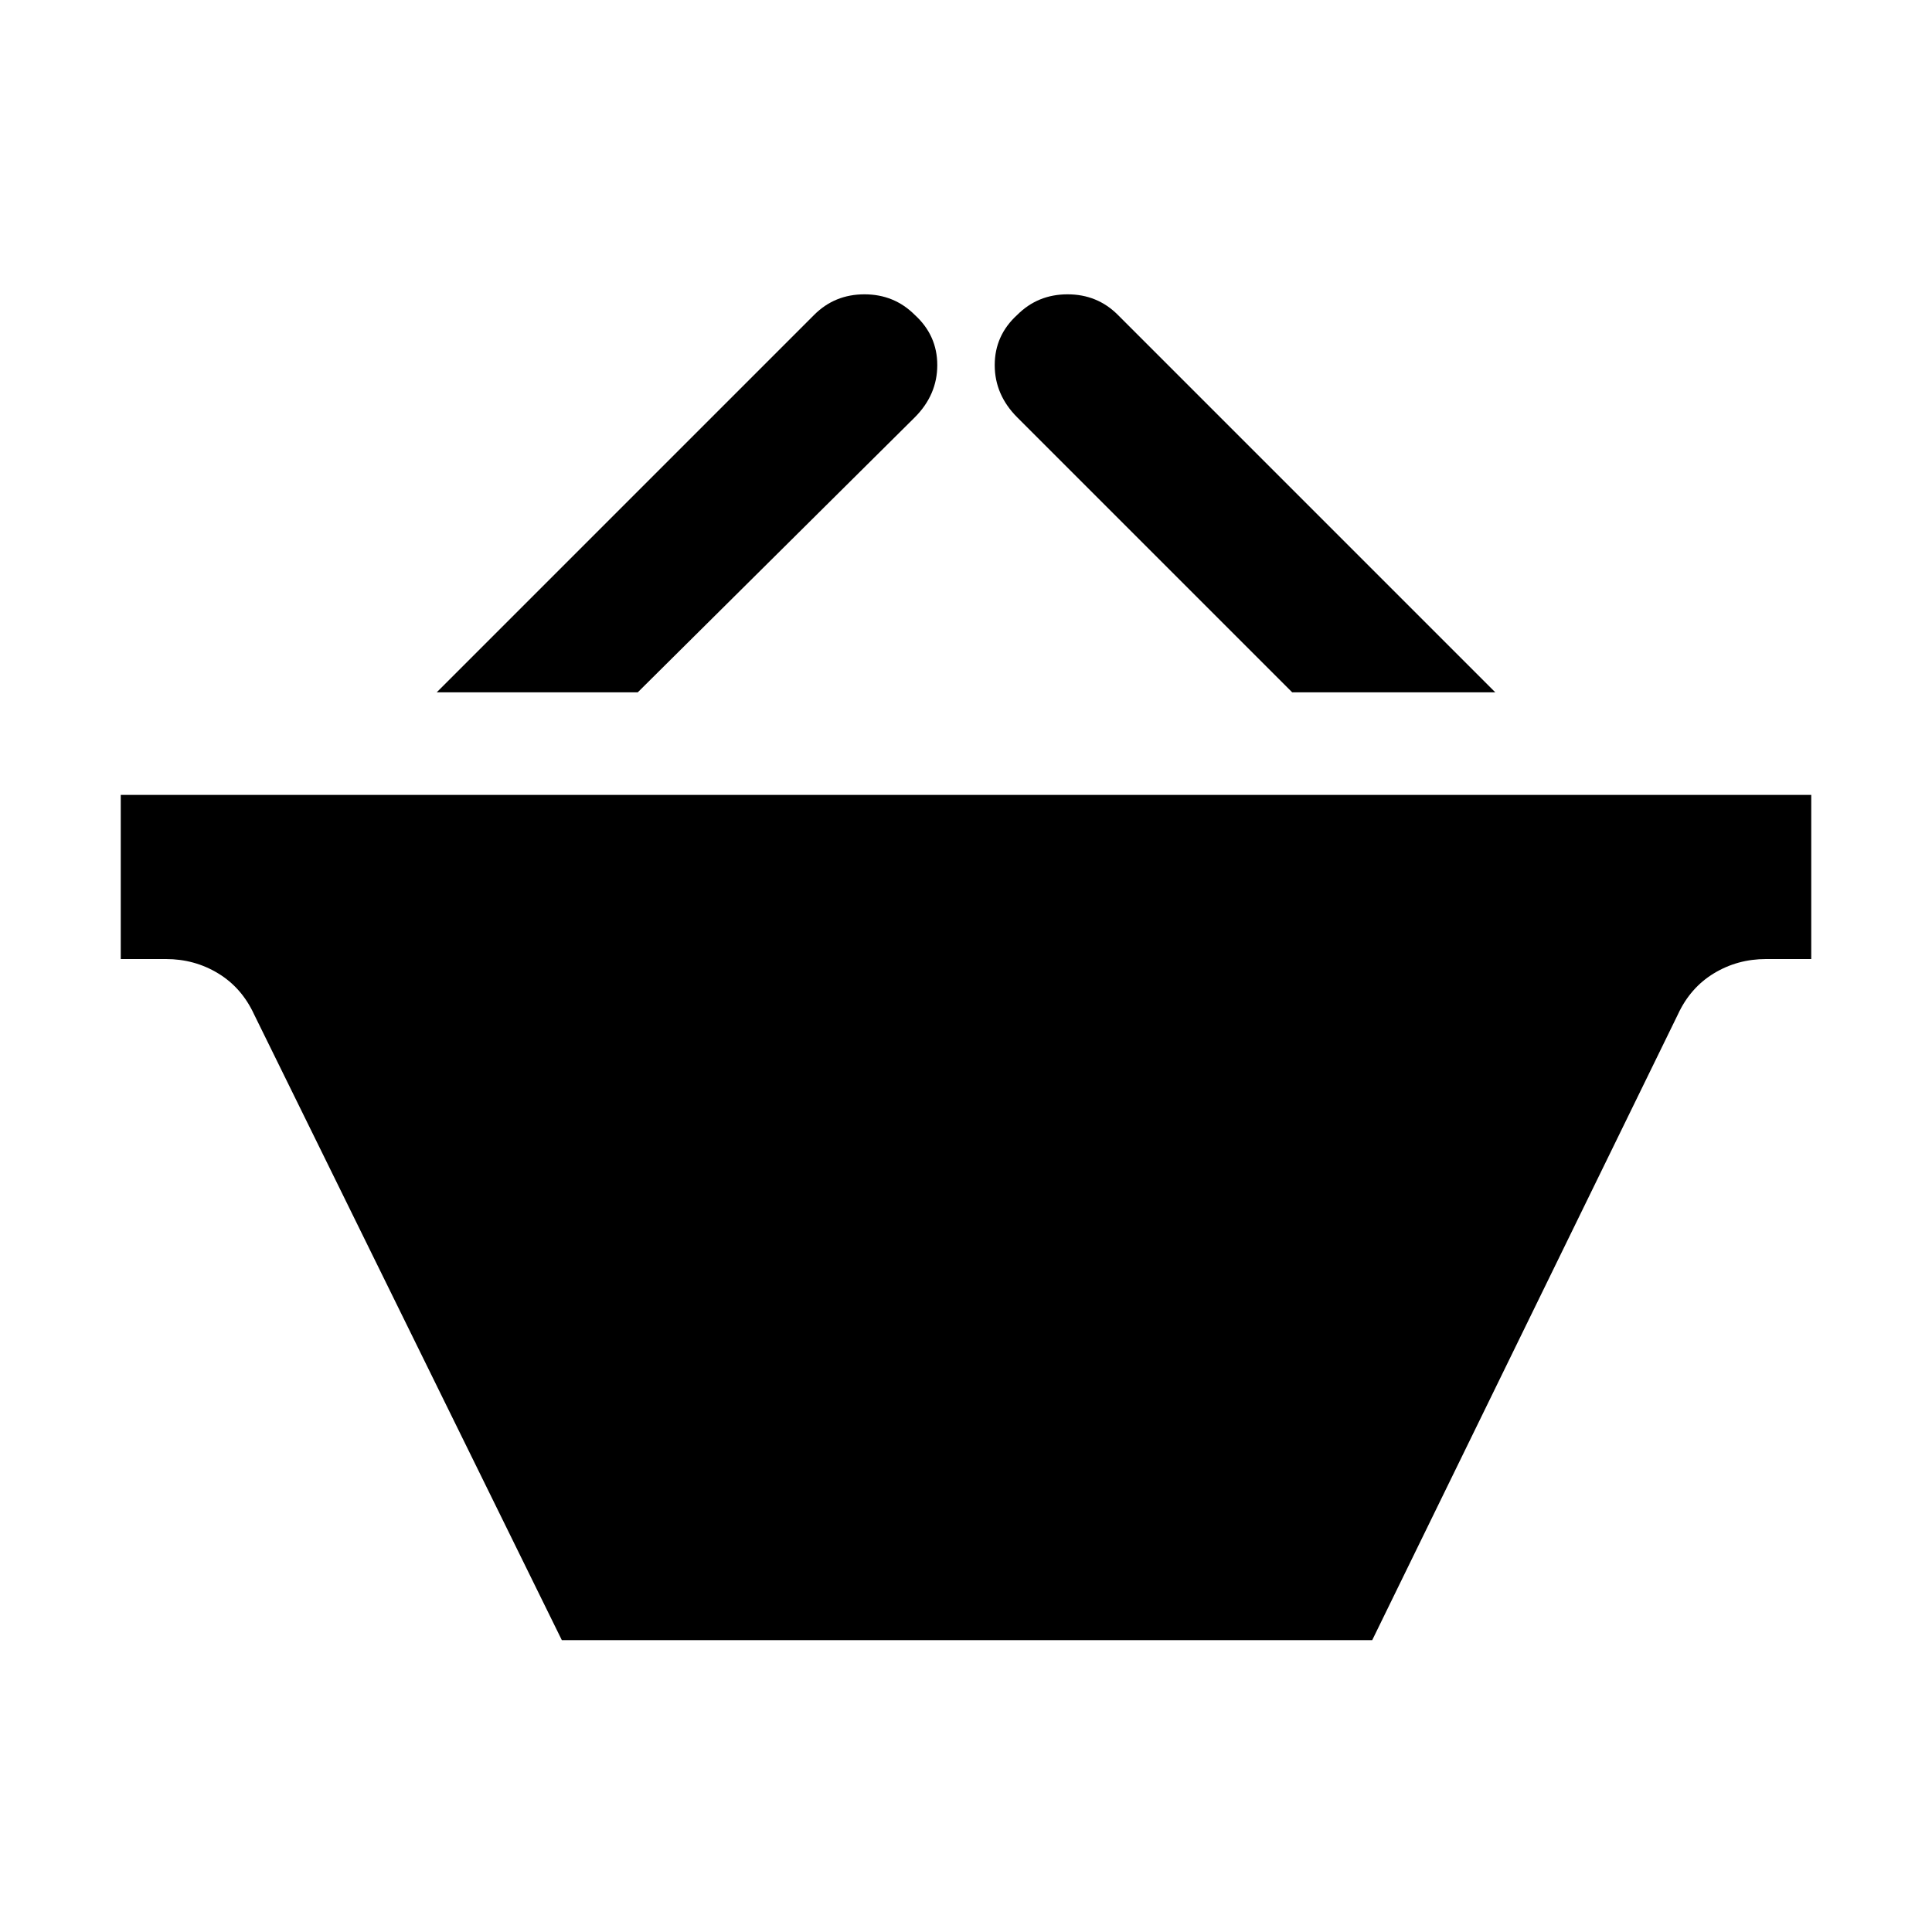
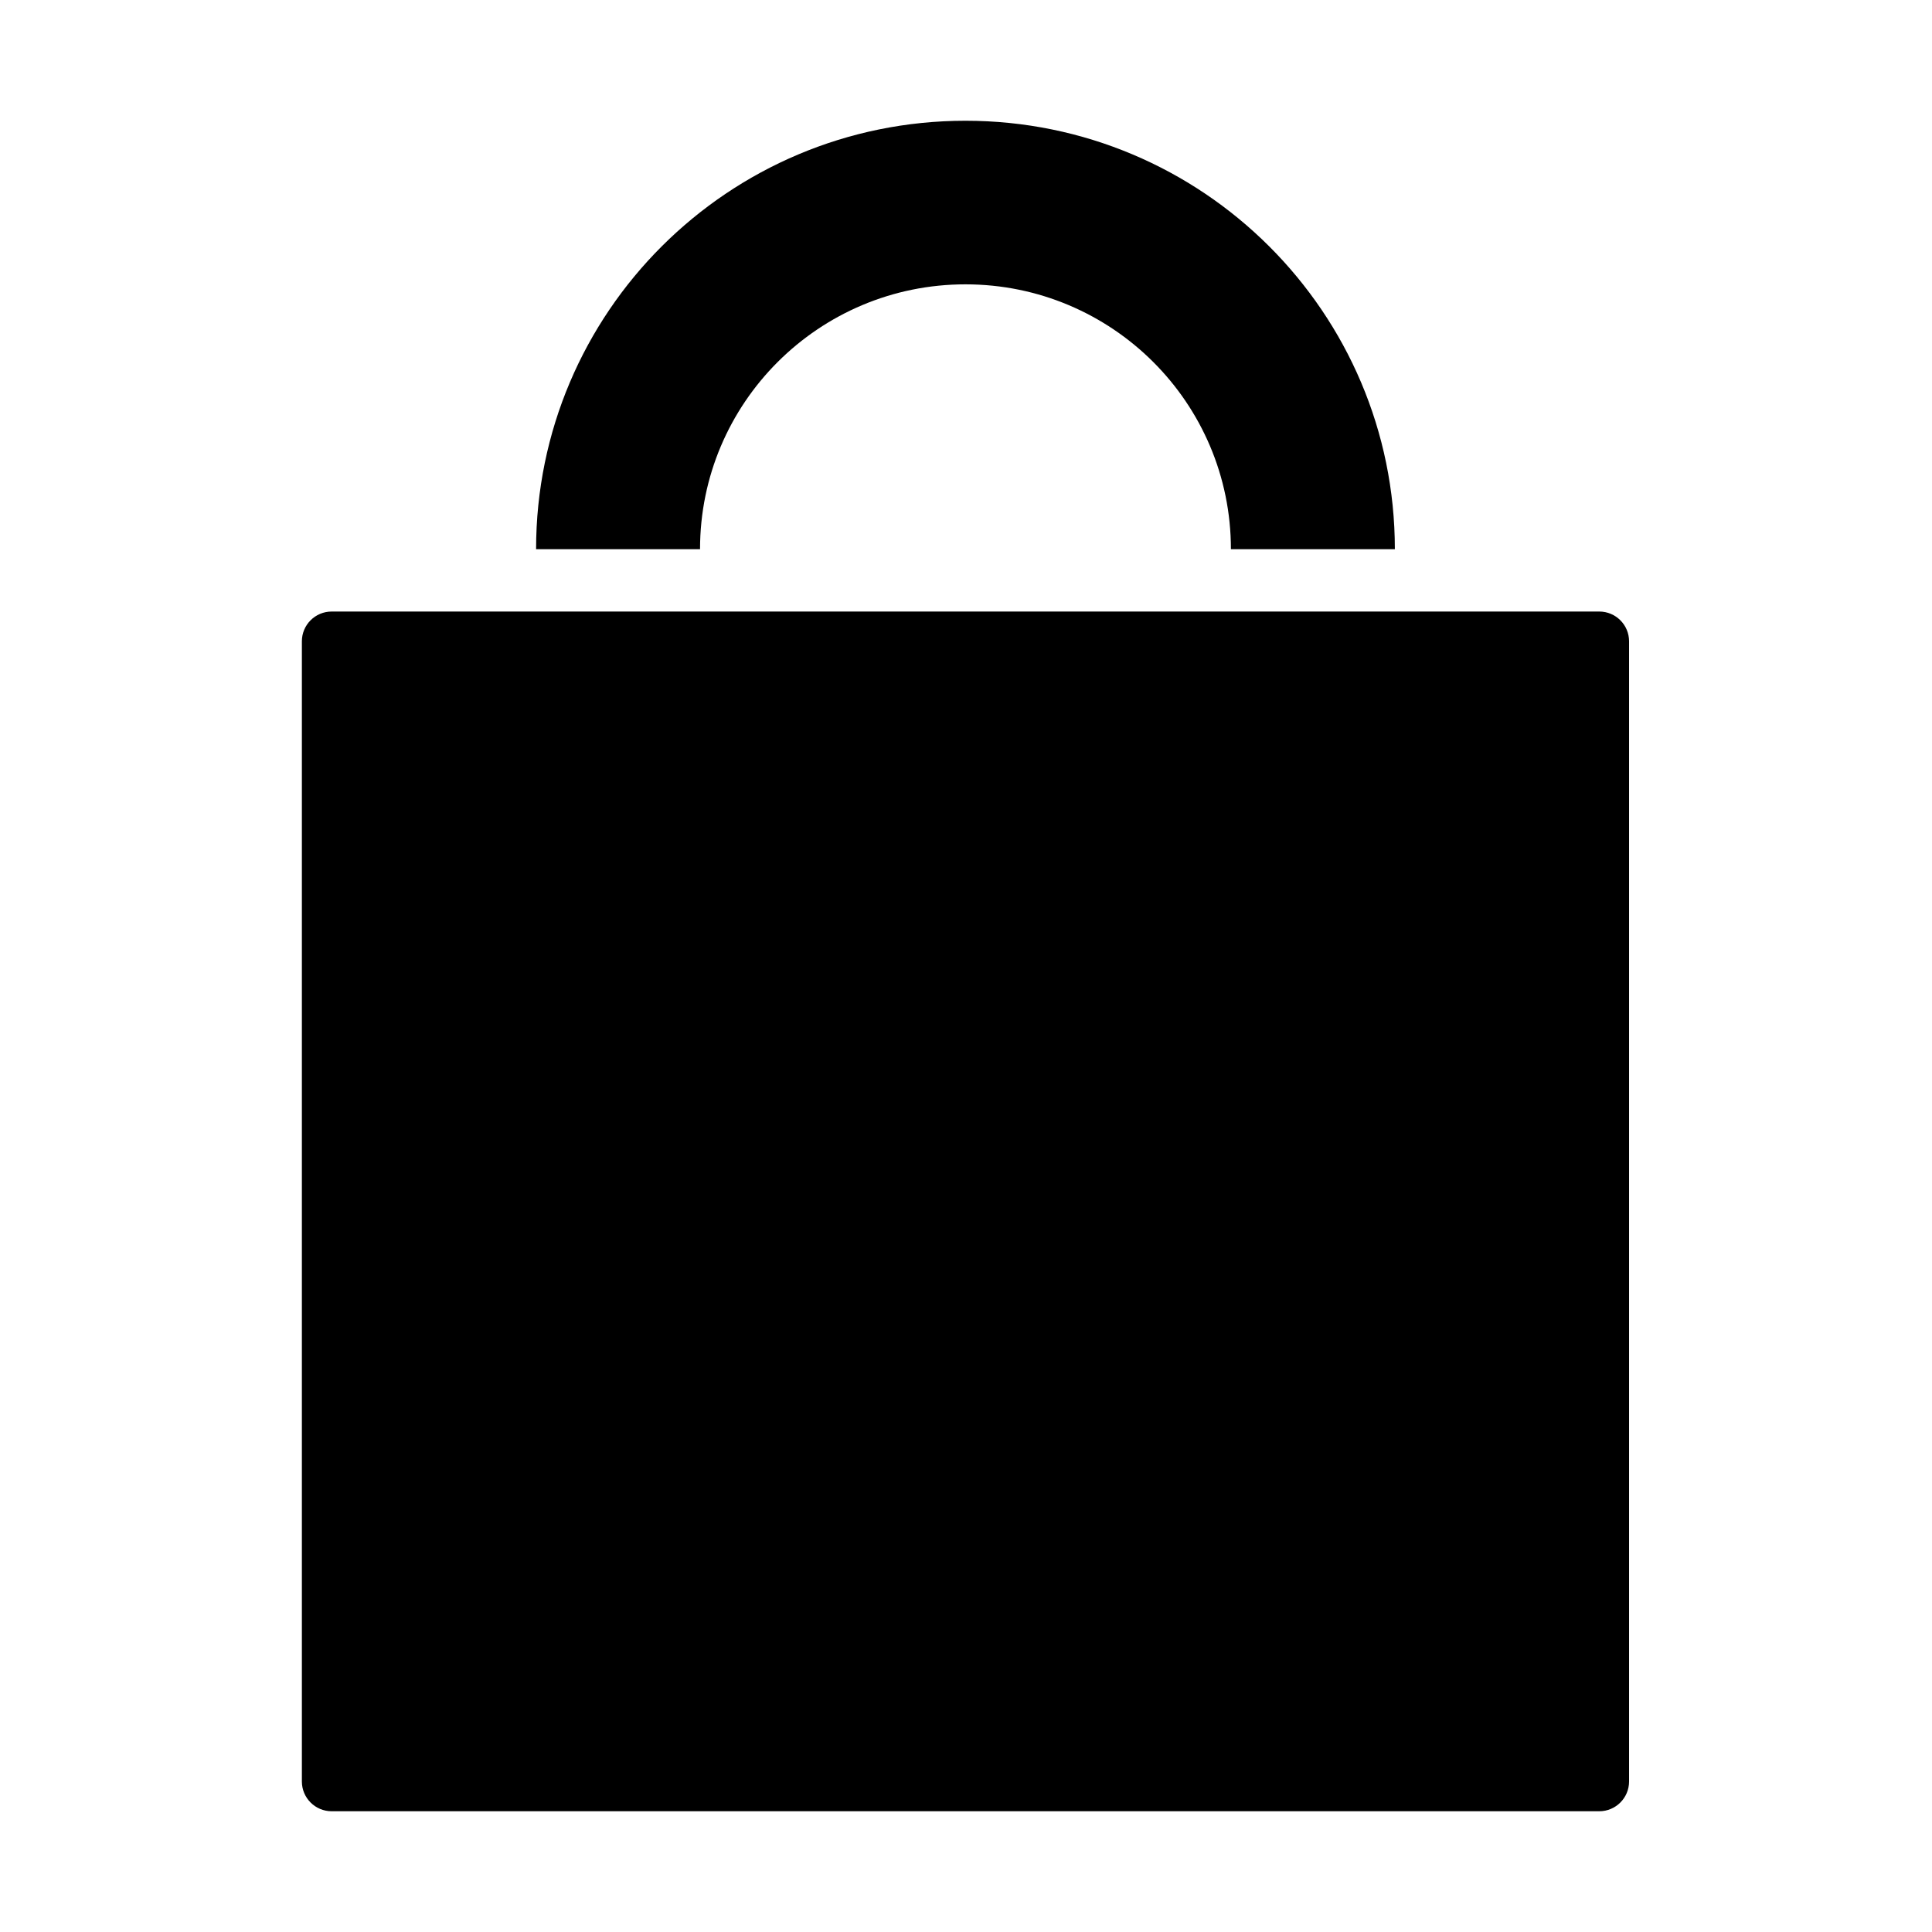
<svg xmlns="http://www.w3.org/2000/svg" width="256px" height="256px" viewBox="0 0 256 256" version="1.1">
  <defs />
  <g id="Page-1" stroke="none" stroke-width="1" fill="none" fill-rule="evenodd">
-     <g id="basket" fill="#000000" fill-rule="nonzero">
-       <path d="M84.505,91.738 L121.204,55.311 C123.197,53.317 124.194,51.006 124.194,48.379 C124.194,45.751 123.197,43.531 121.204,41.718 C119.392,39.906 117.172,39 114.544,39 C111.916,39 109.696,39.906 107.883,41.718 L57.864,91.738 L84.505,91.738 Z M171.223,91.738 L198.136,91.738 L148.117,41.718 C146.304,39.906 144.084,39 141.456,39 C138.828,39 136.608,39.906 134.796,41.718 C132.803,43.531 131.806,45.751 131.806,48.379 C131.806,51.006 132.803,53.317 134.796,55.311 L171.223,91.738 Z M16,105.33 L16,127.078 L21.981,127.078 C24.518,127.078 26.828,127.712 28.913,128.981 C30.997,130.249 32.583,132.061 33.67,134.417 L74.447,217.33 L181.825,217.33 L222.33,134.417 C223.417,132.061 225.003,130.249 227.087,128.981 C229.172,127.712 231.482,127.078 234.019,127.078 L240,127.078 L240,105.33 L16,105.33 Z" />
+     <g id="basket" fill="#000000">
+       <path d="M163.102,72.774 C163.102,53.391 147.355,37.677 127.93,37.677 C108.505,37.677 92.758,53.391 92.758,72.774 L71.034,72.774 C71.034,41.419 96.507,16 127.93,16 C159.352,16 184.826,41.419 184.826,72.774 L163.102,72.774 Z M43.946,81.032 L211.913,81.032 C214.093,81.032 215.86,82.799 215.86,84.979 L215.86,236.054 C215.86,238.233 214.093,240 211.913,240 L43.946,240 C41.767,240 40,238.233 40,236.054 L40,84.979 C40,82.799 41.767,81.032 43.946,81.032 Z" />
    </g>
  </g>
</svg>
